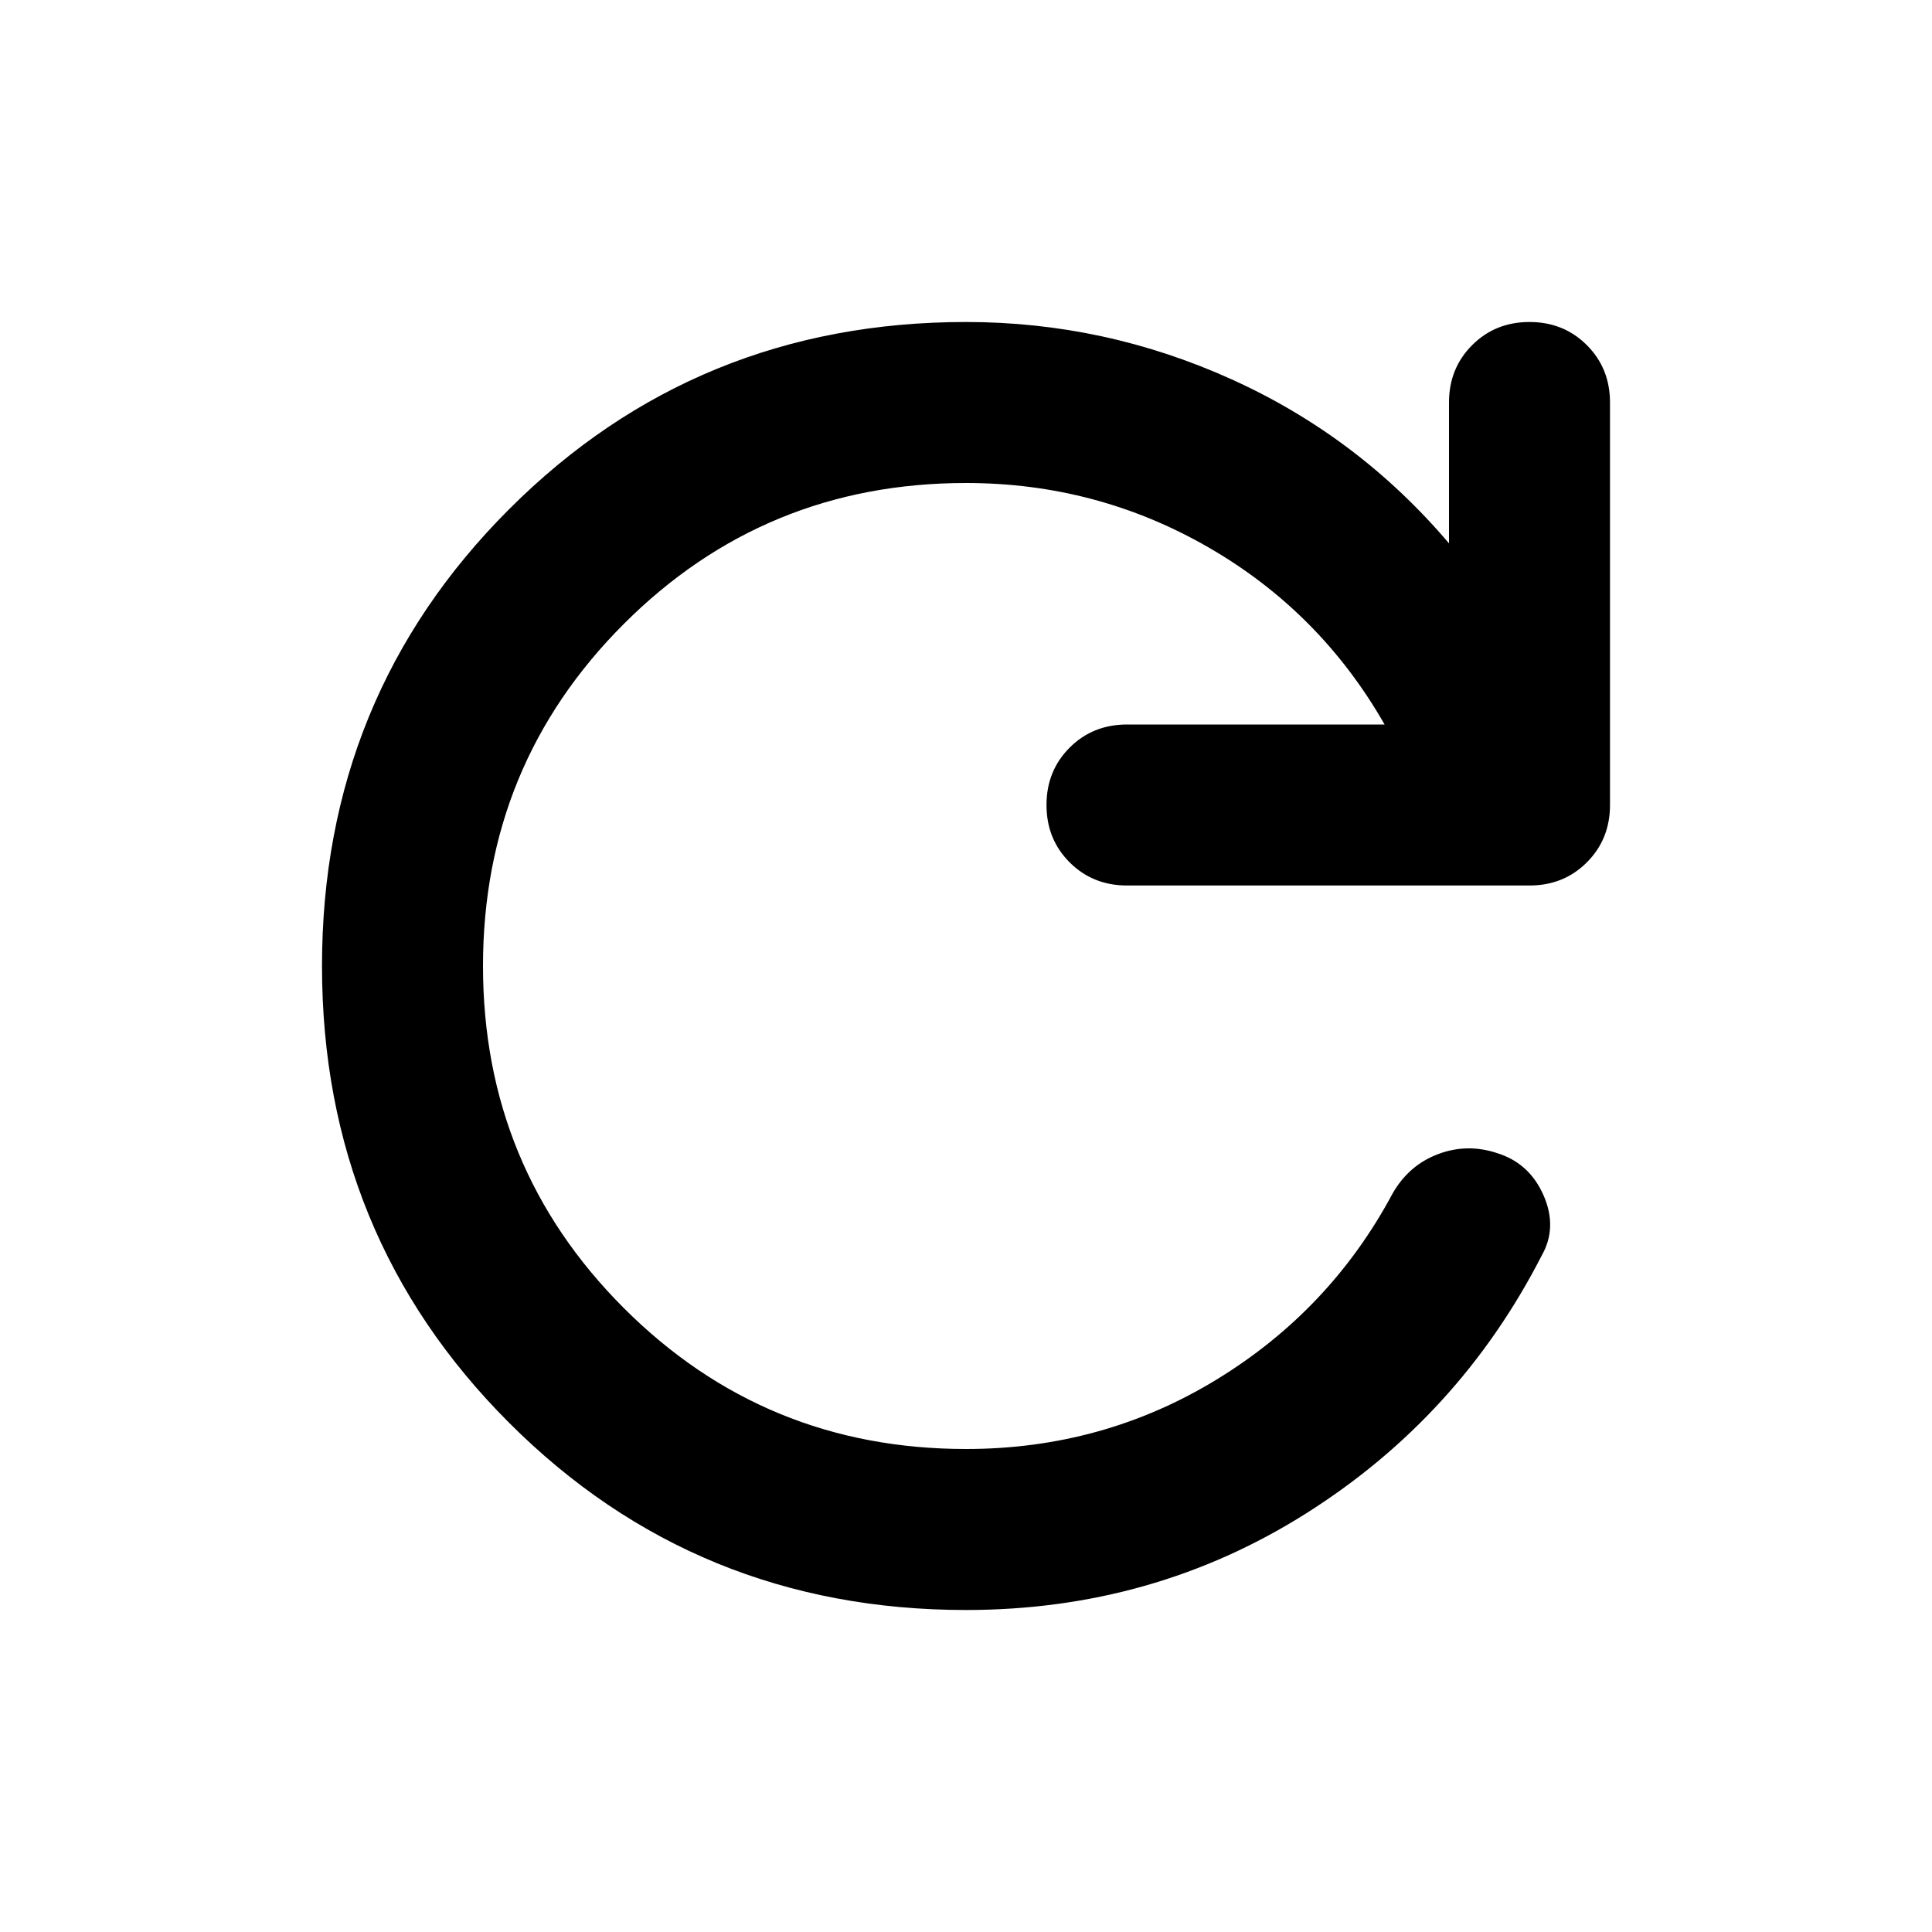
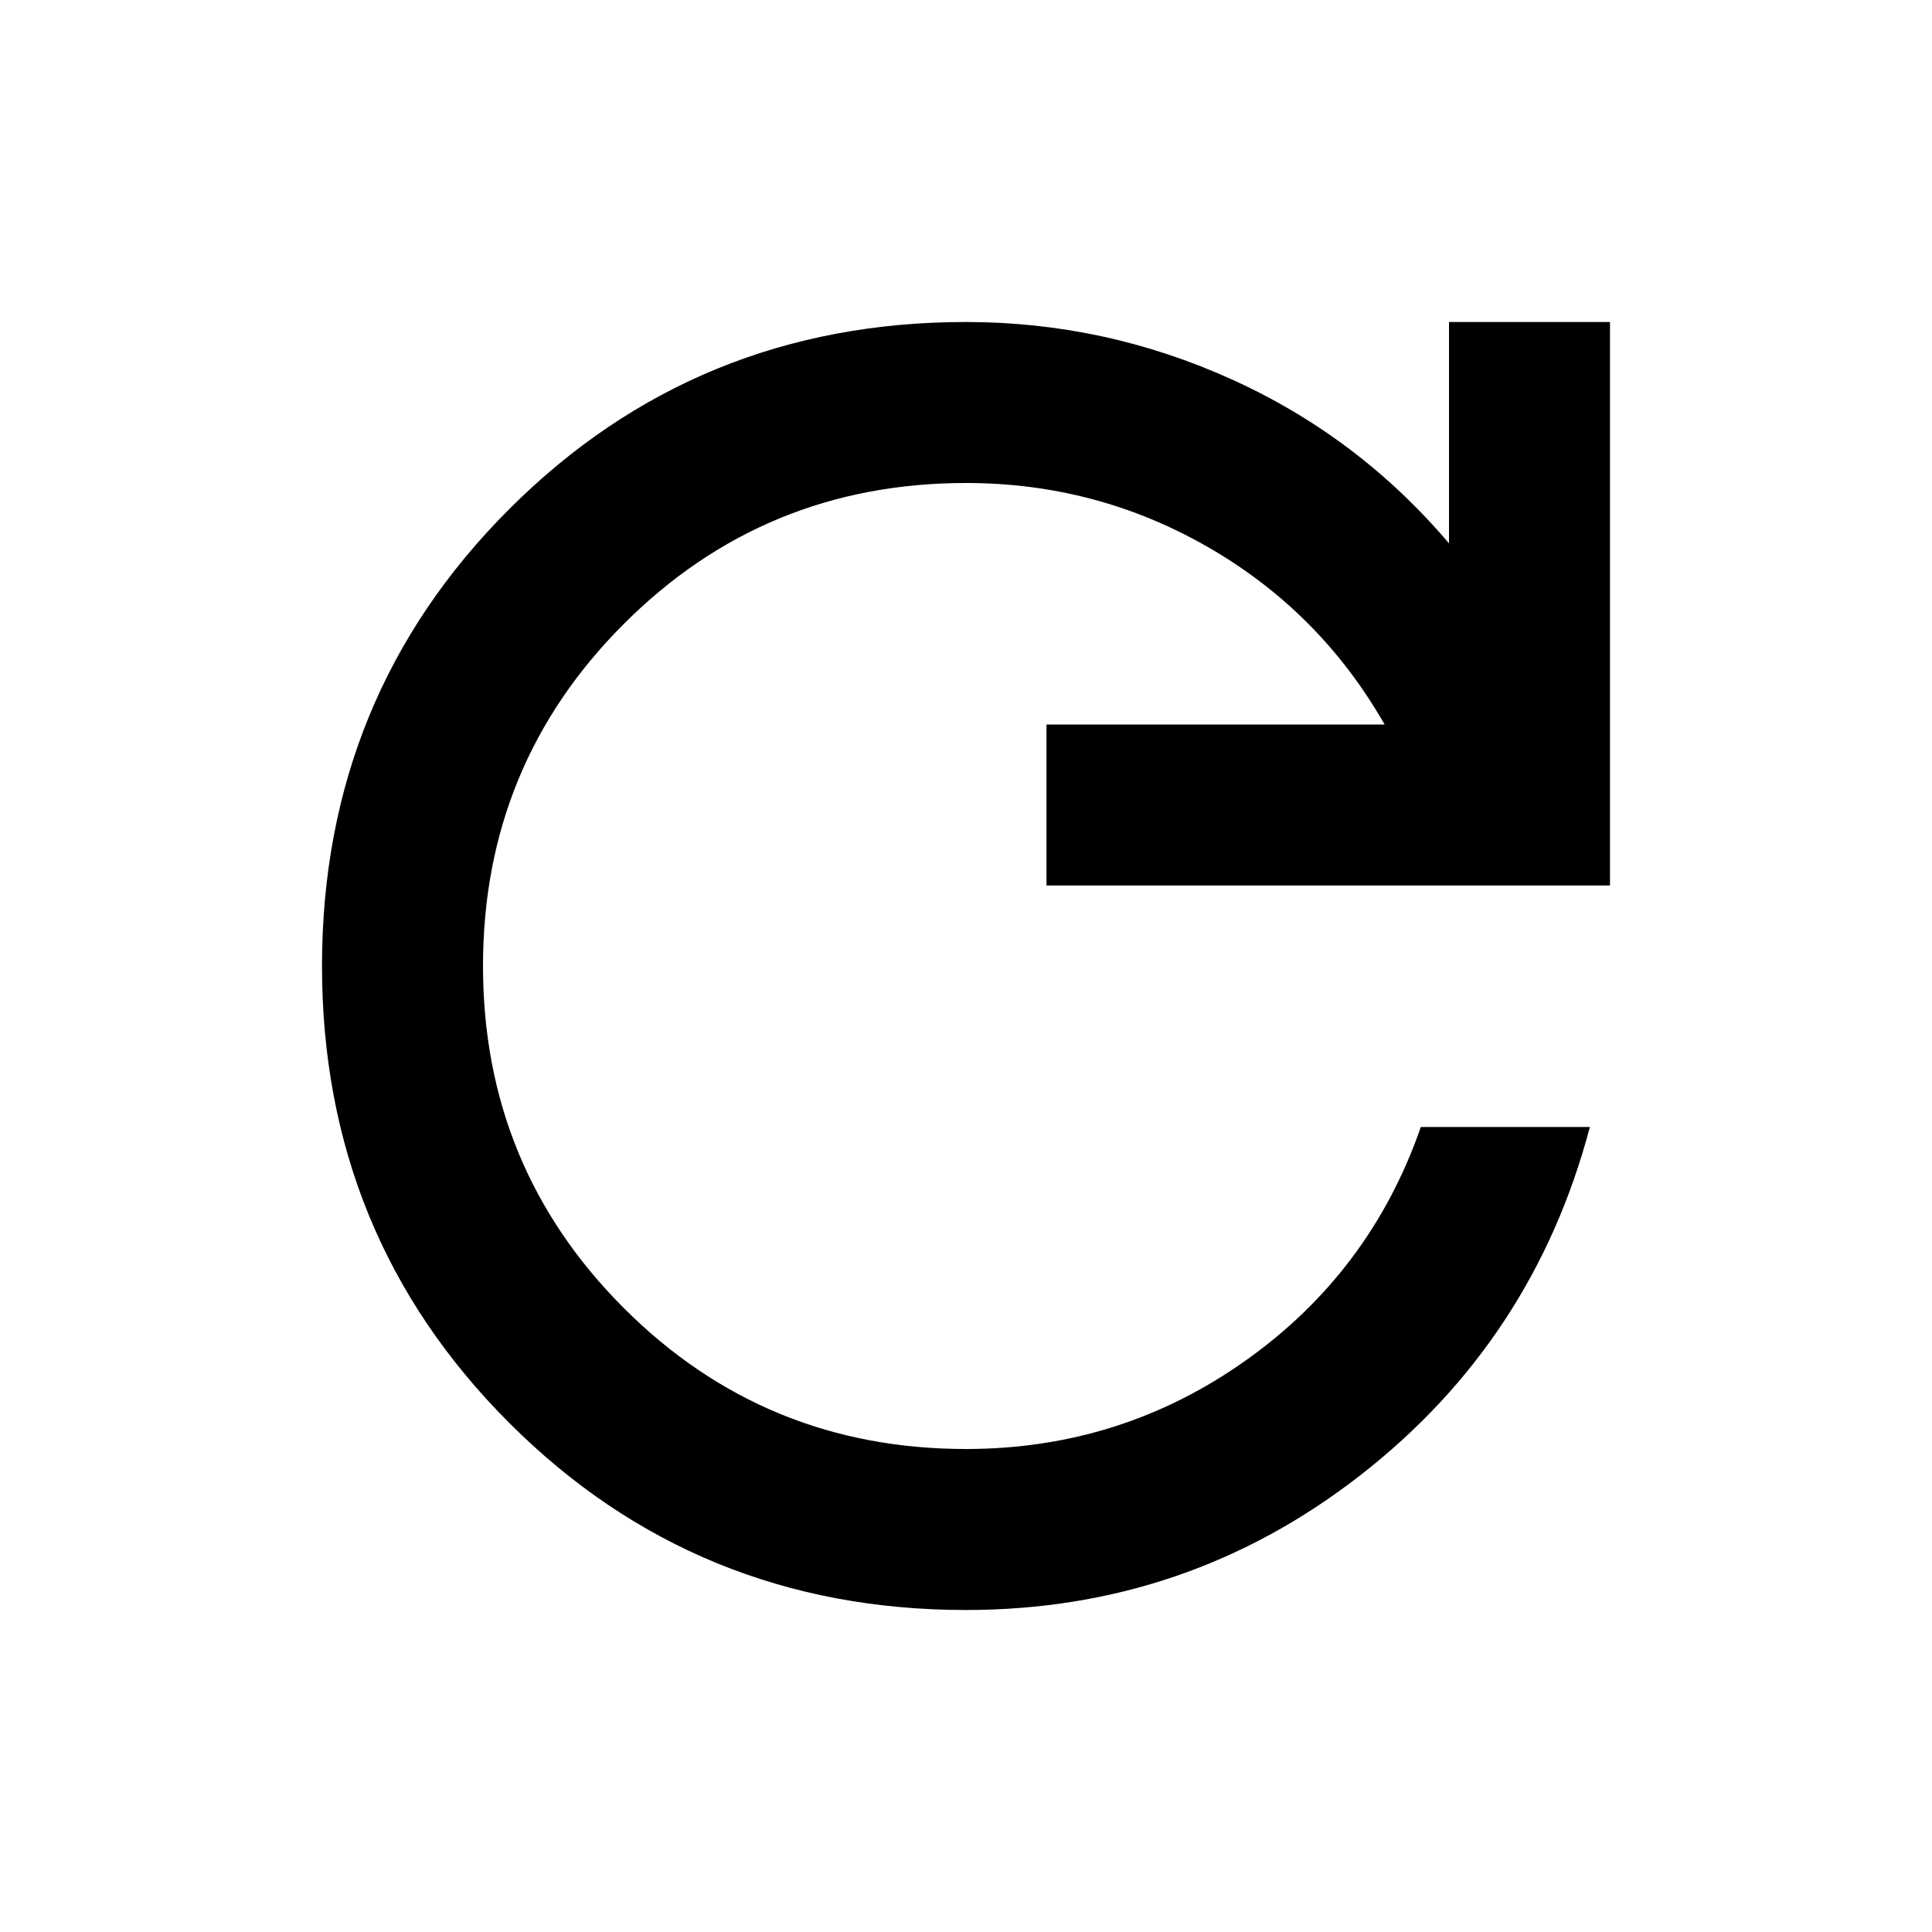
<svg xmlns="http://www.w3.org/2000/svg" height="24" viewBox="0 -960 960 960" width="24">
-   <path d="M480-160q-134 0-227-93t-93-227q0-134 93-227t227-93q69 0 132 28.5T720-690v-70q0-17 11.5-28.5T760-800q17 0 28.5 11.5T800-760v200q0 17-11.5 28.5T760-520H560q-17 0-28.5-11.5T520-560q0-17 11.5-28.5T560-600h128q-32-56-87.5-88T480-720q-100 0-170 70t-70 170q0 100 70 170t170 70q68 0 124.5-34.5T692-367q8-14 22.5-19.5t29.5-.5q16 5 23 21t-1 30q-41 80-117 128t-169 48Z" />
+   <path d="M480-160q-134 0-227-93t-93-227q0-134 93-227t227-93q69 0 132 28.5T720-690v-110h80v280H520v-80h168q-32-56-87.5-88T480-720q-100 0-170 70t-70 170q0 100 70 170t170 70q77 0 139-44t87-116h84q-28 106-114 173t-196 67Z" />
</svg>
